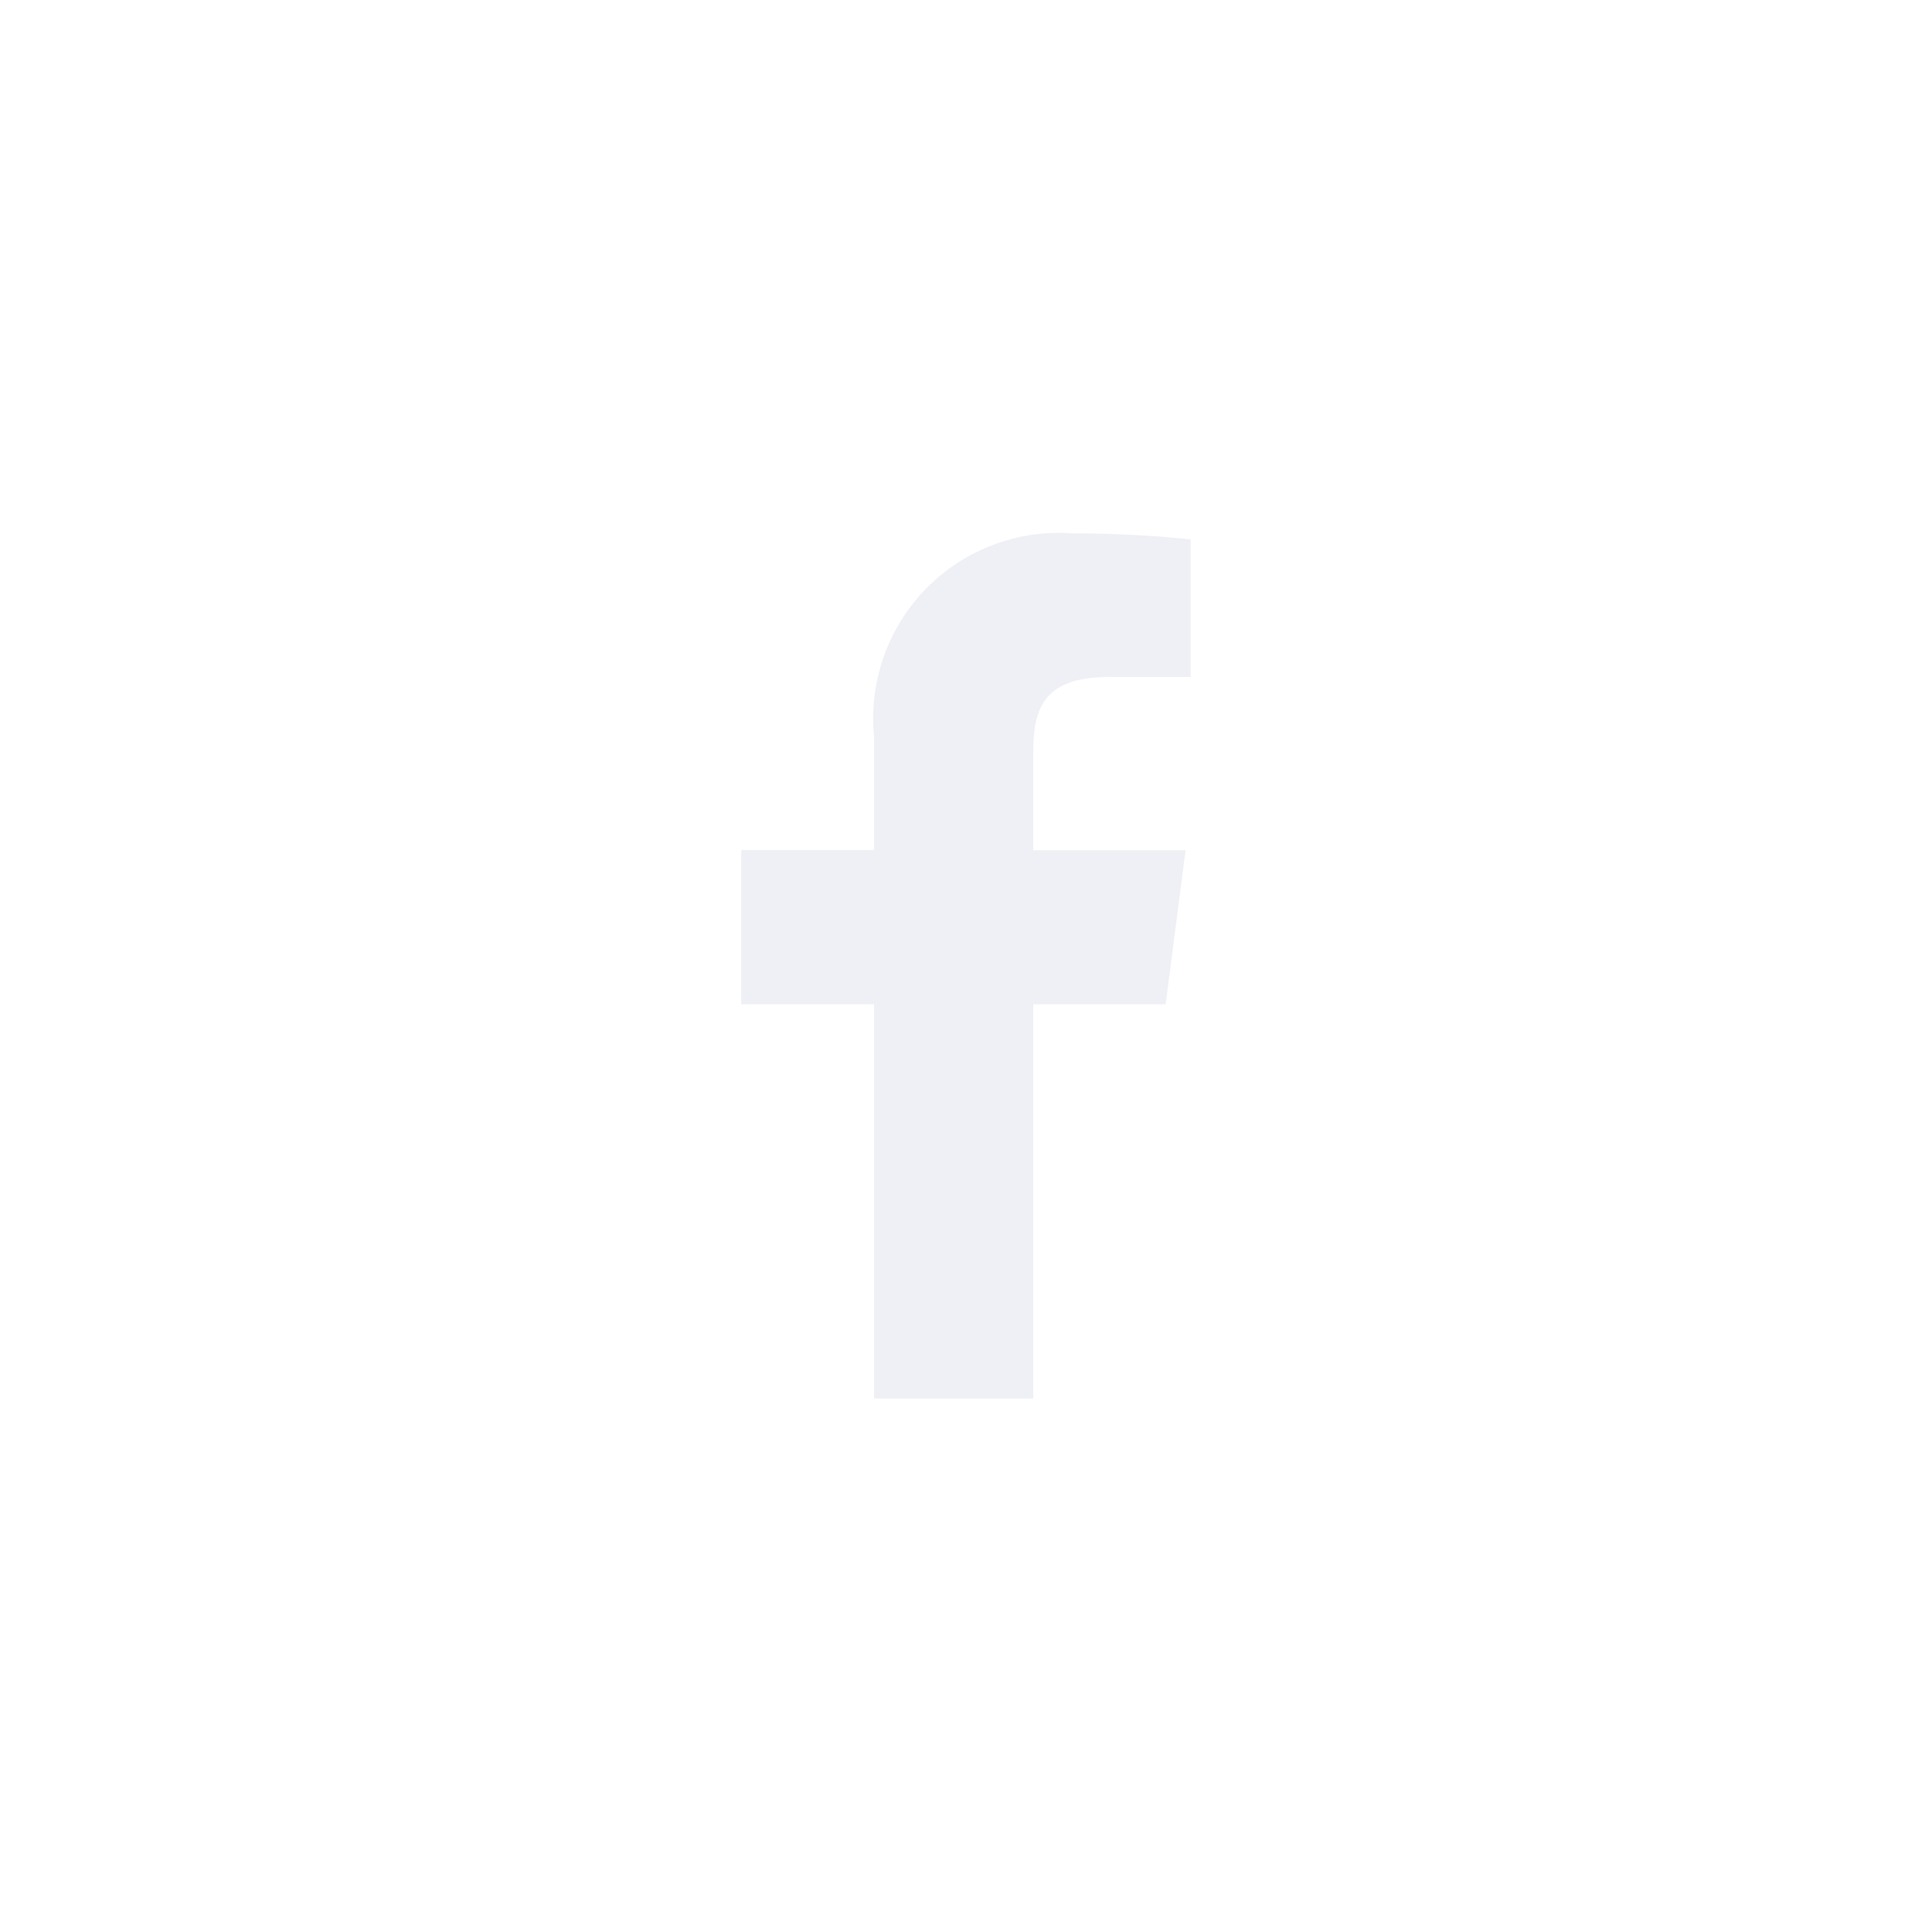
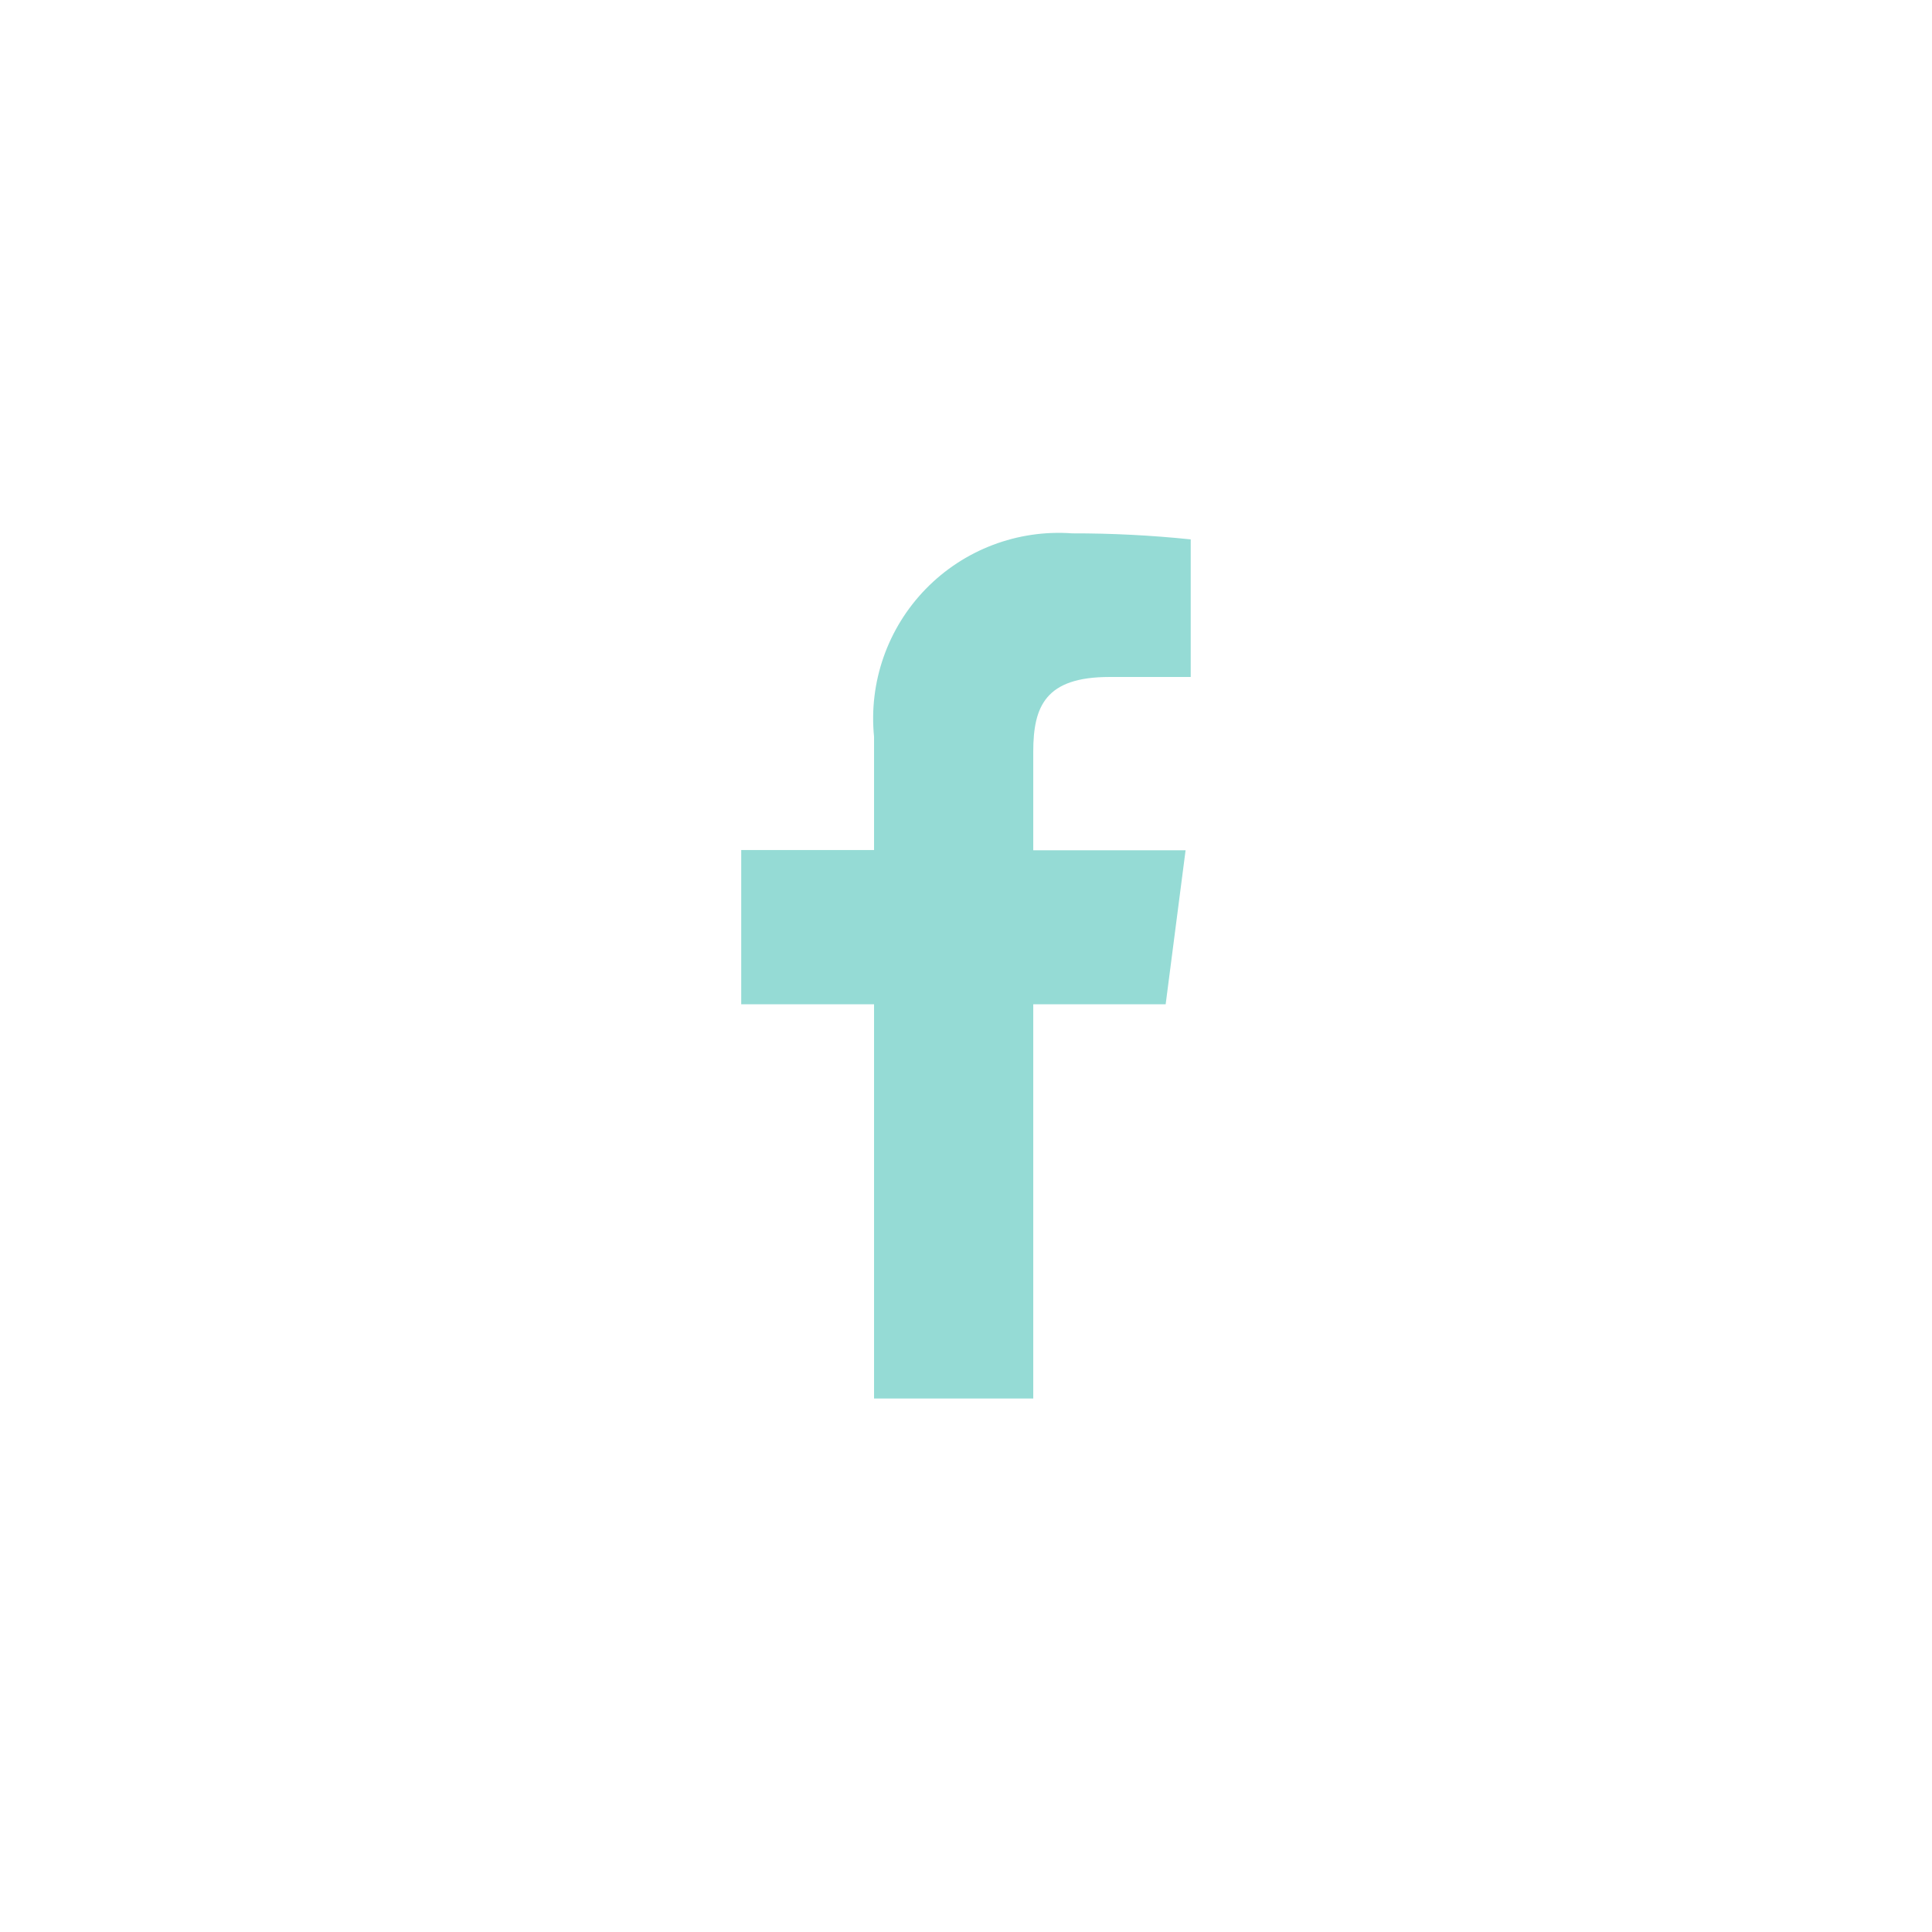
<svg xmlns="http://www.w3.org/2000/svg" id="MSI_Facebook_Ghost_White" width="32" height="32" viewBox="0 0 32 32">
  <rect id="Rectangle_20963" data-name="Rectangle 20963" width="32" height="32" rx="6" fill="none" opacity="0.5" />
-   <path id="facebook-f-3" d="M12.708,4.379h1.347V2.1A18.709,18.709,0,0,0,12.091,2,3.073,3.073,0,0,0,8.81,5.368V7.245H6.61V9.8h2.2V16.33h2.637V9.8h2.193l.33-2.551H11.447V5.618C11.447,4.866,11.647,4.379,12.708,4.379Z" transform="translate(5.667 6.834)" fill="#eff0f6" />
+   <path id="facebook-f-3" d="M12.708,4.379h1.347V2.1A18.709,18.709,0,0,0,12.091,2,3.073,3.073,0,0,0,8.81,5.368V7.245H6.61V9.8h2.2V16.33h2.637V9.8h2.193l.33-2.551H11.447V5.618C11.447,4.866,11.647,4.379,12.708,4.379Z" transform="translate(5.667 6.834)" fill="#95dbd5" />
</svg>
